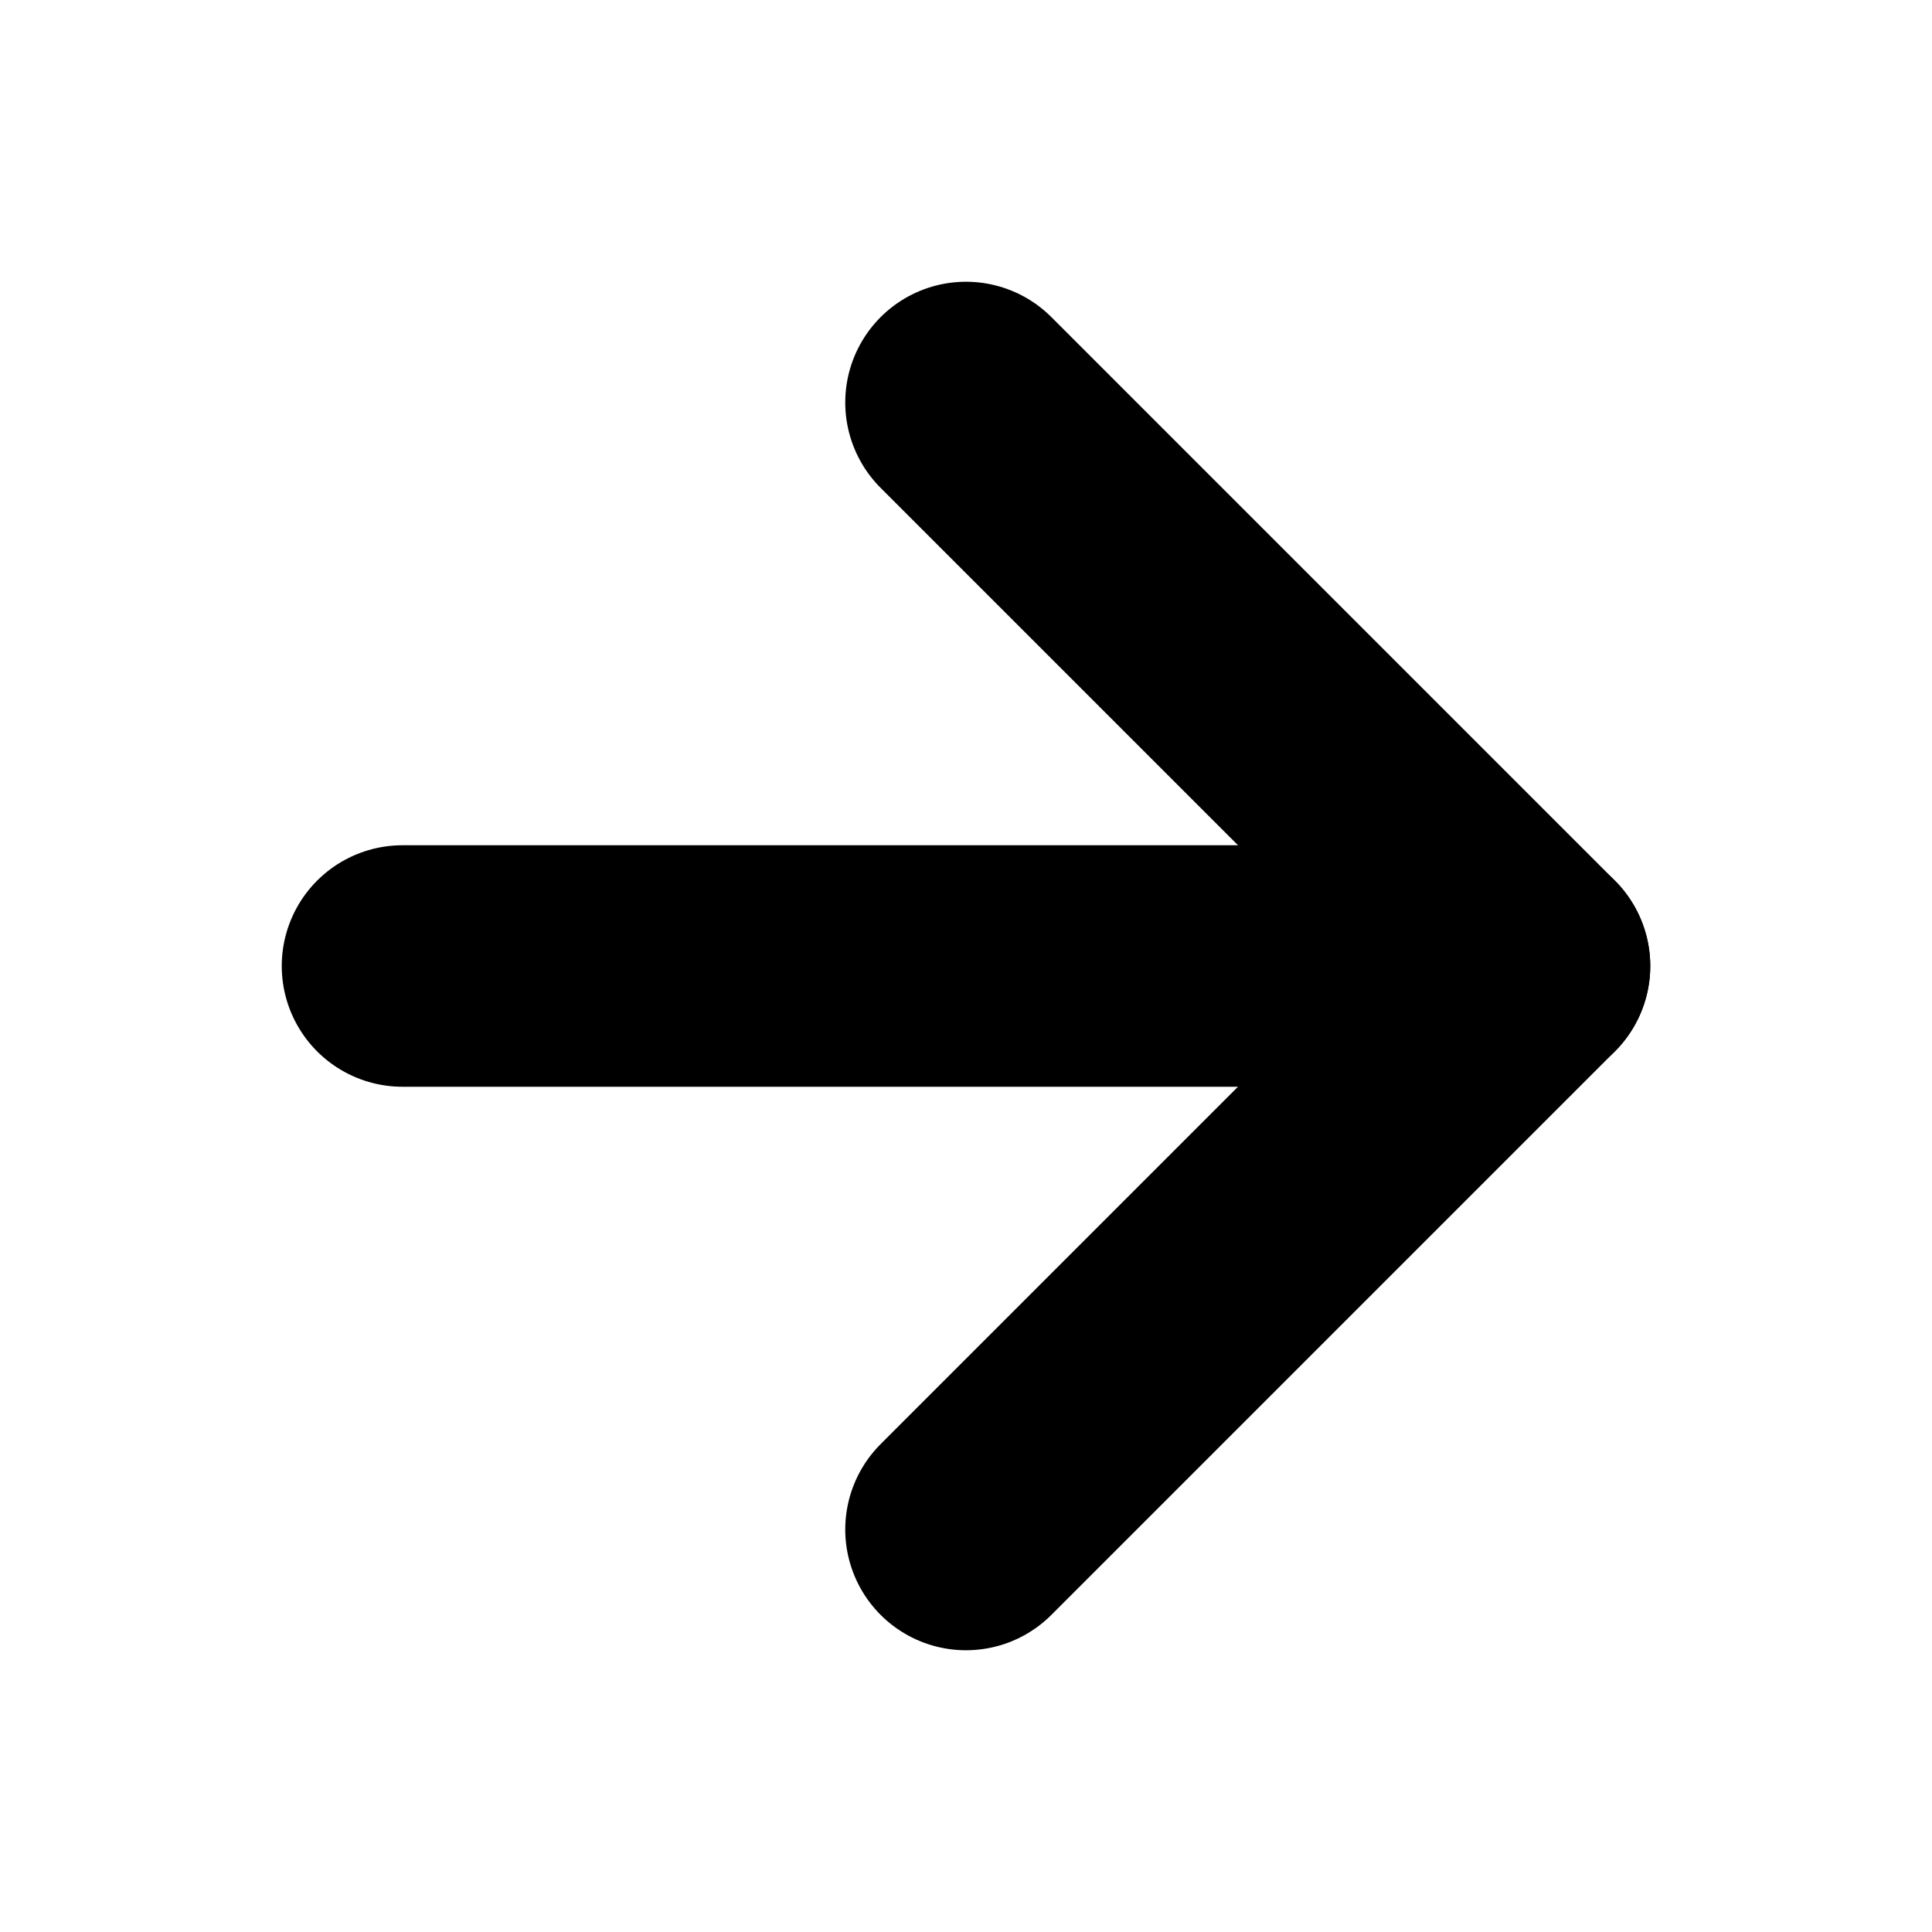
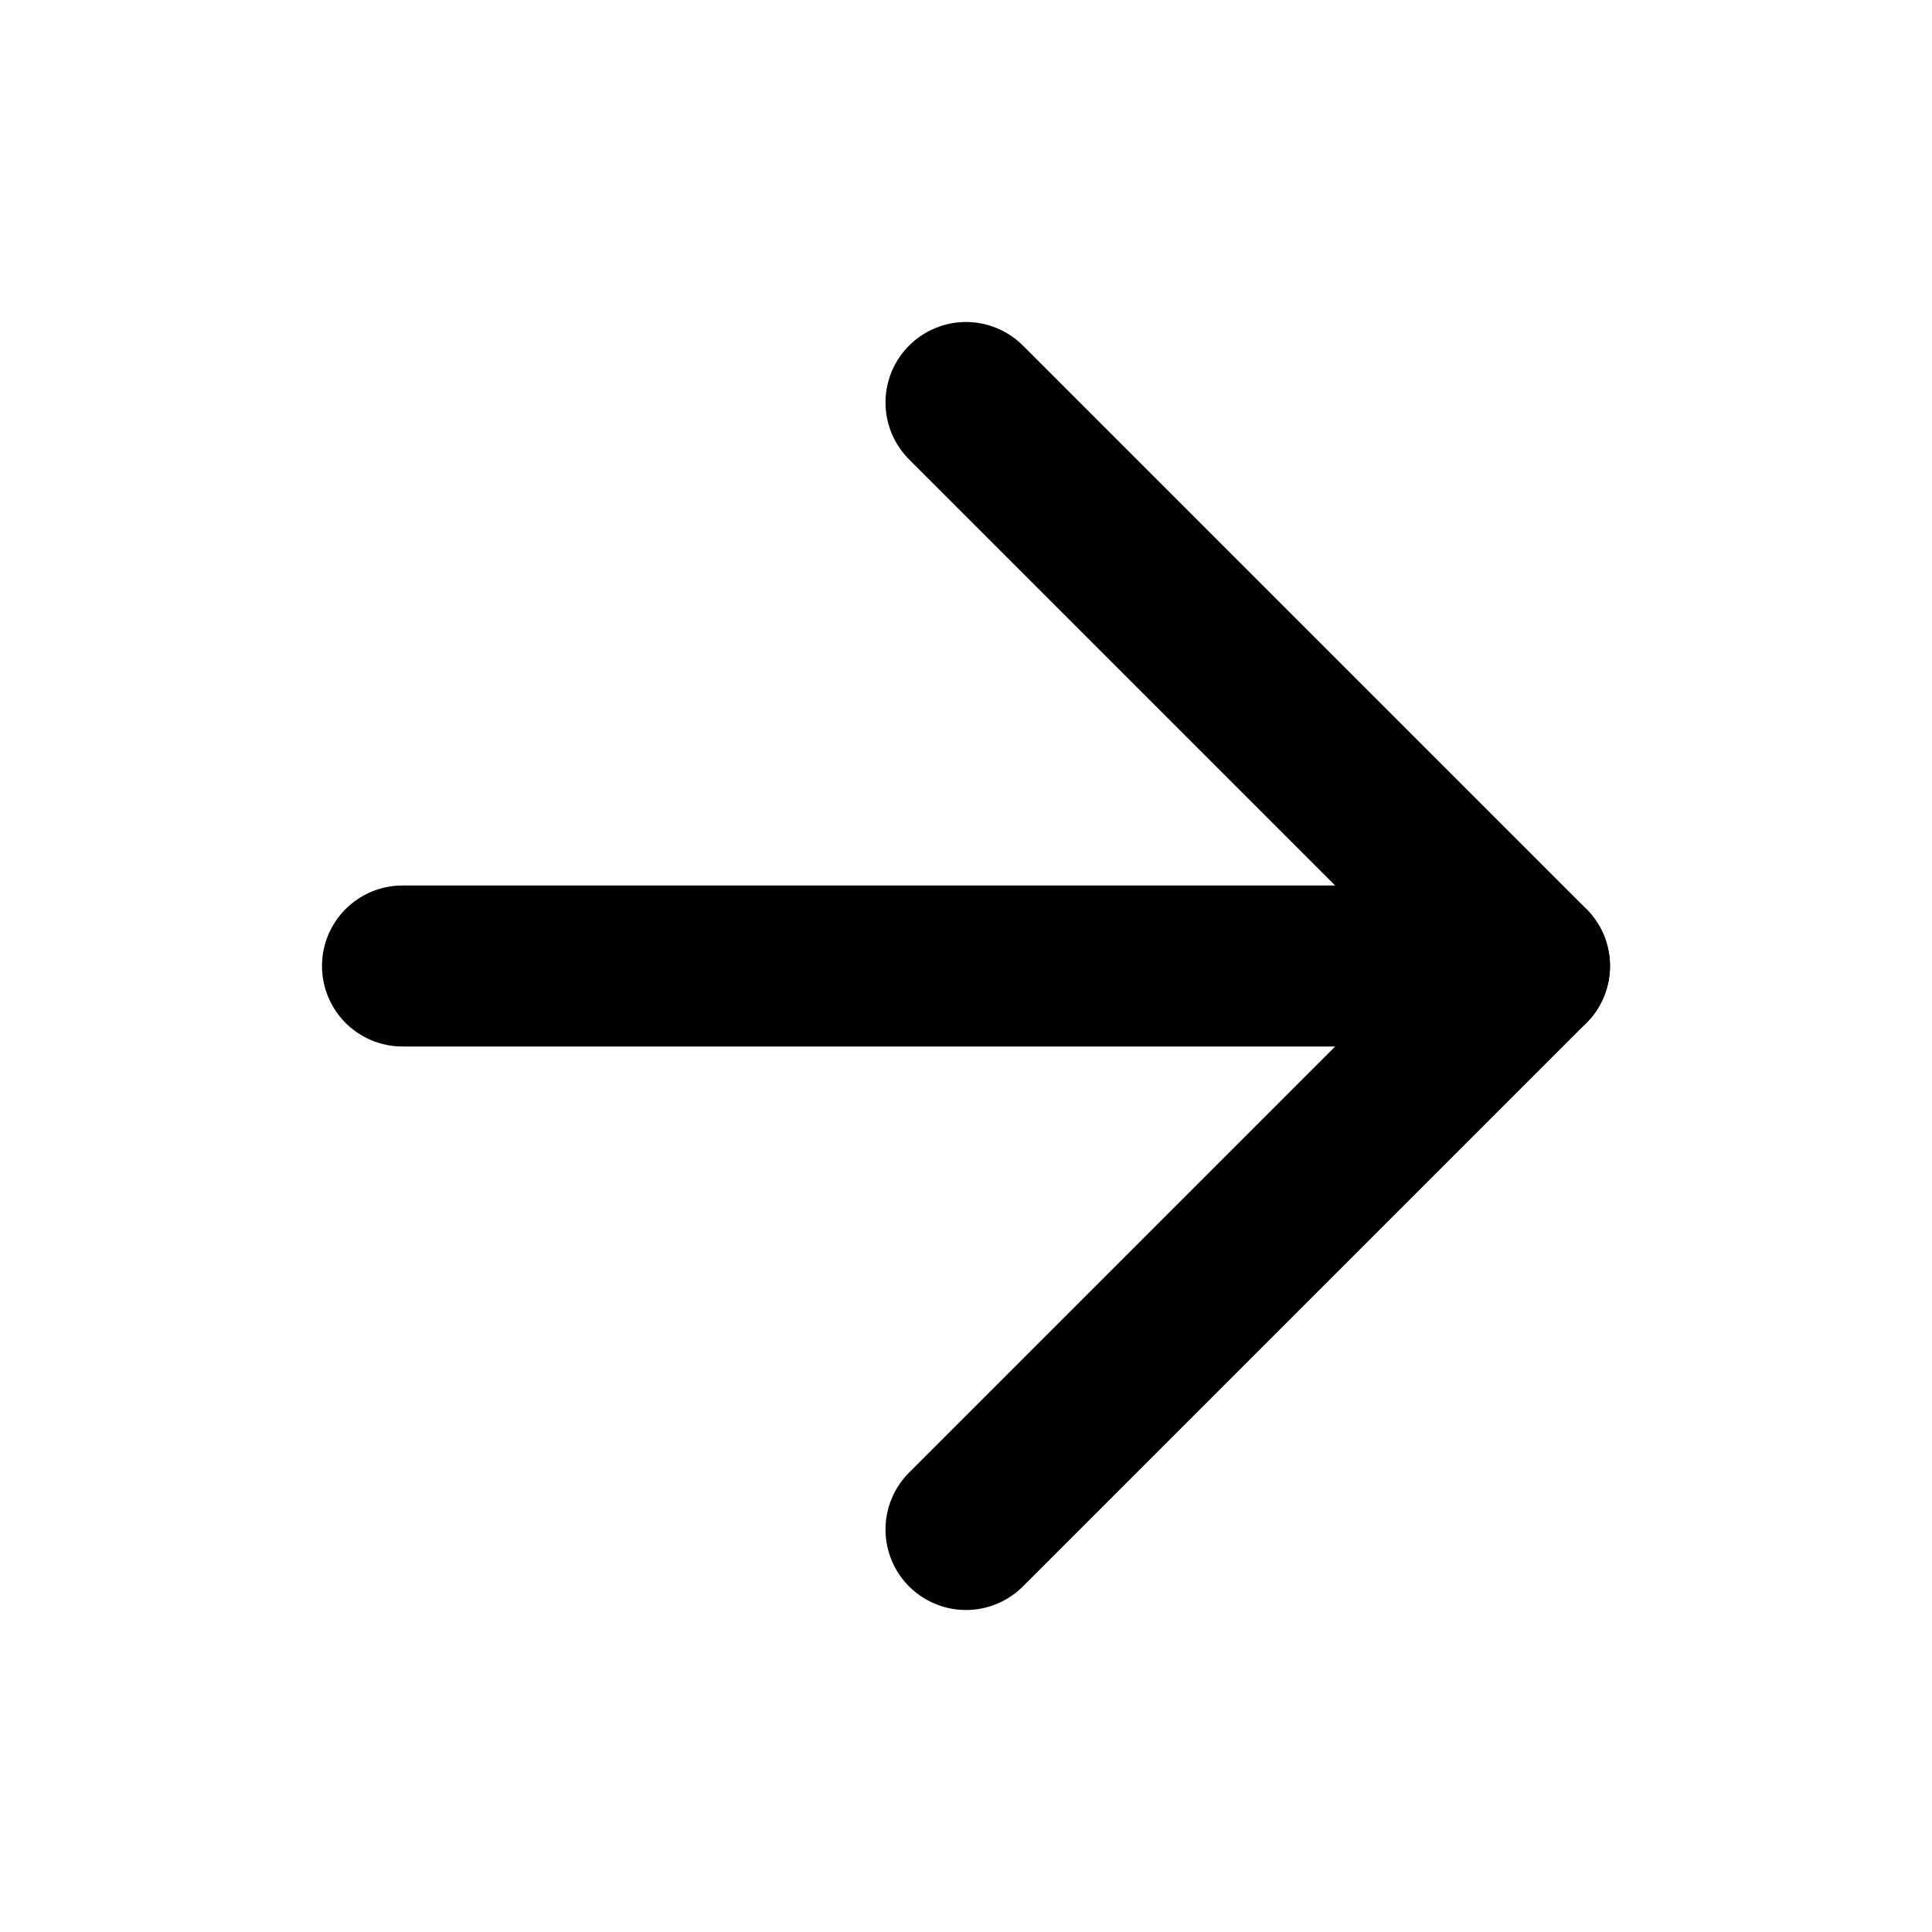
- <svg xmlns="http://www.w3.org/2000/svg" width="24" height="24" viewBox="0 0 24 24" fill="none" stroke="currentColor" stroke-width="3" stroke-linecap="round" stroke-linejoin="round" class="feather feather-arrow-right">
+ <svg xmlns="http://www.w3.org/2000/svg" width="24" height="24" viewBox="0 0 24 24" fill="none" stroke="currentColor" stroke-width="2" stroke-linecap="round" stroke-linejoin="round" class="feather feather-arrow-right">
  <line x1="5" y1="12" x2="19" y2="12" />
  <polyline points="12 5 19 12 12 19" />
</svg>
